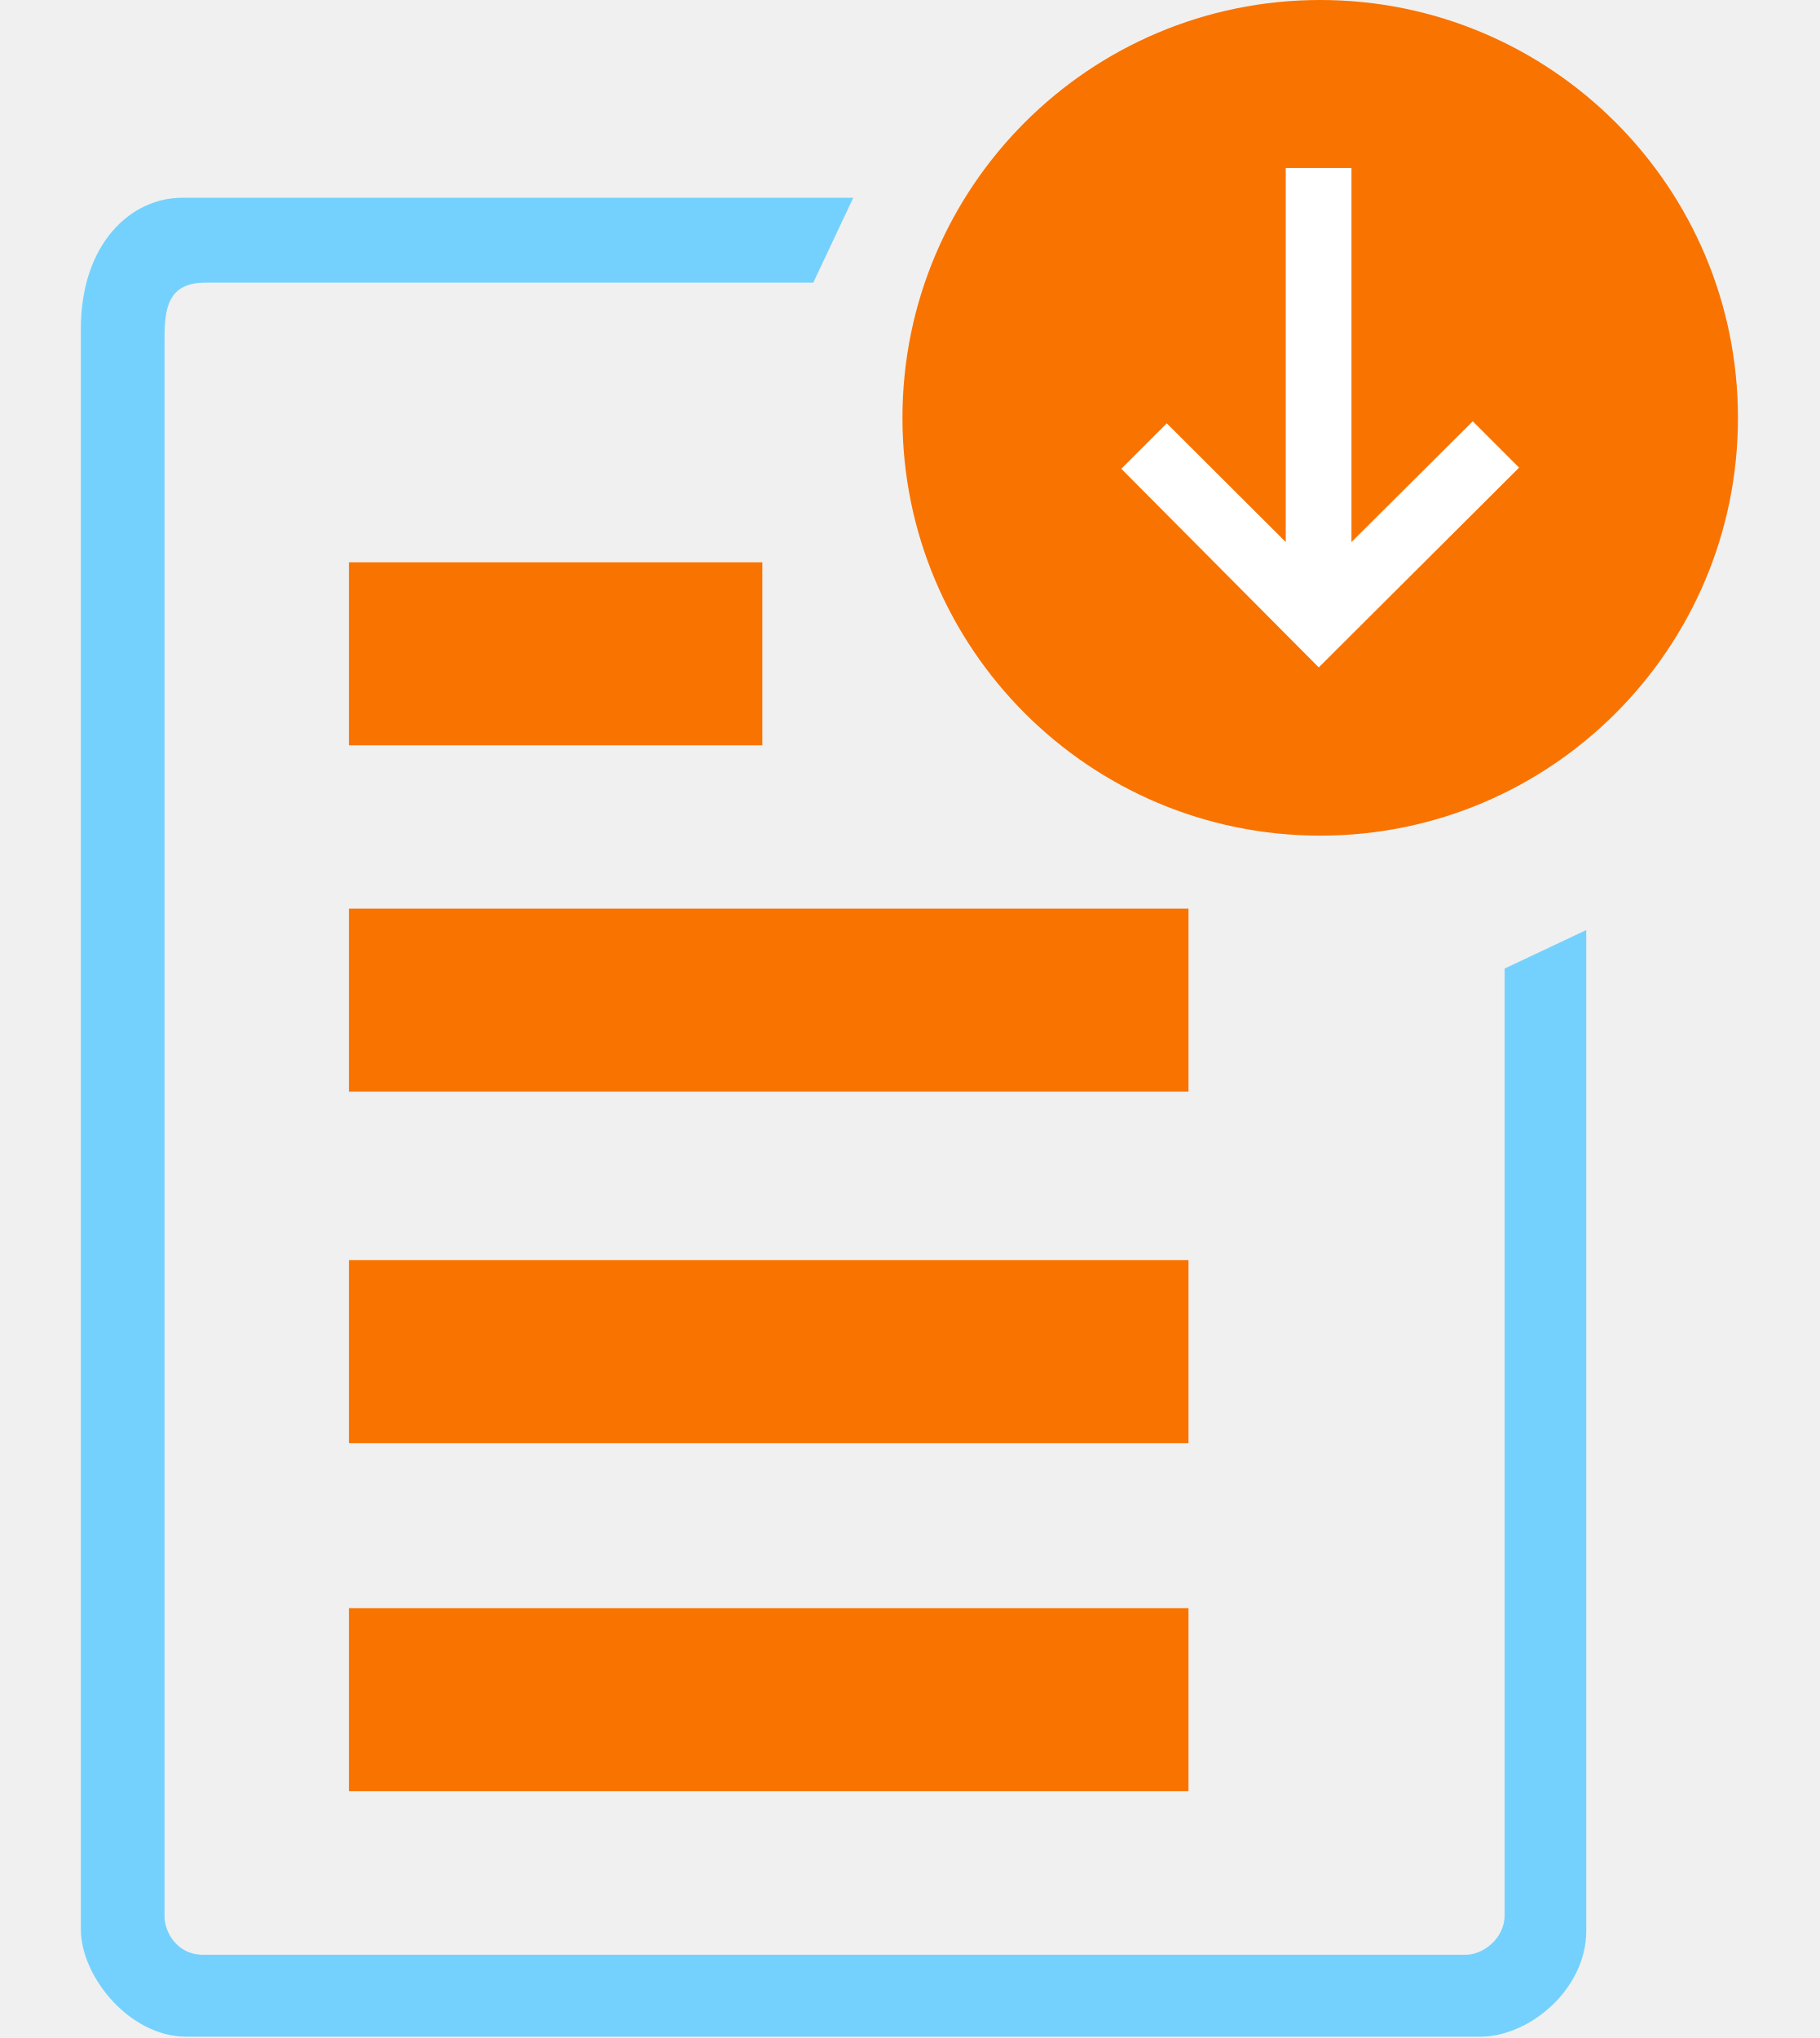
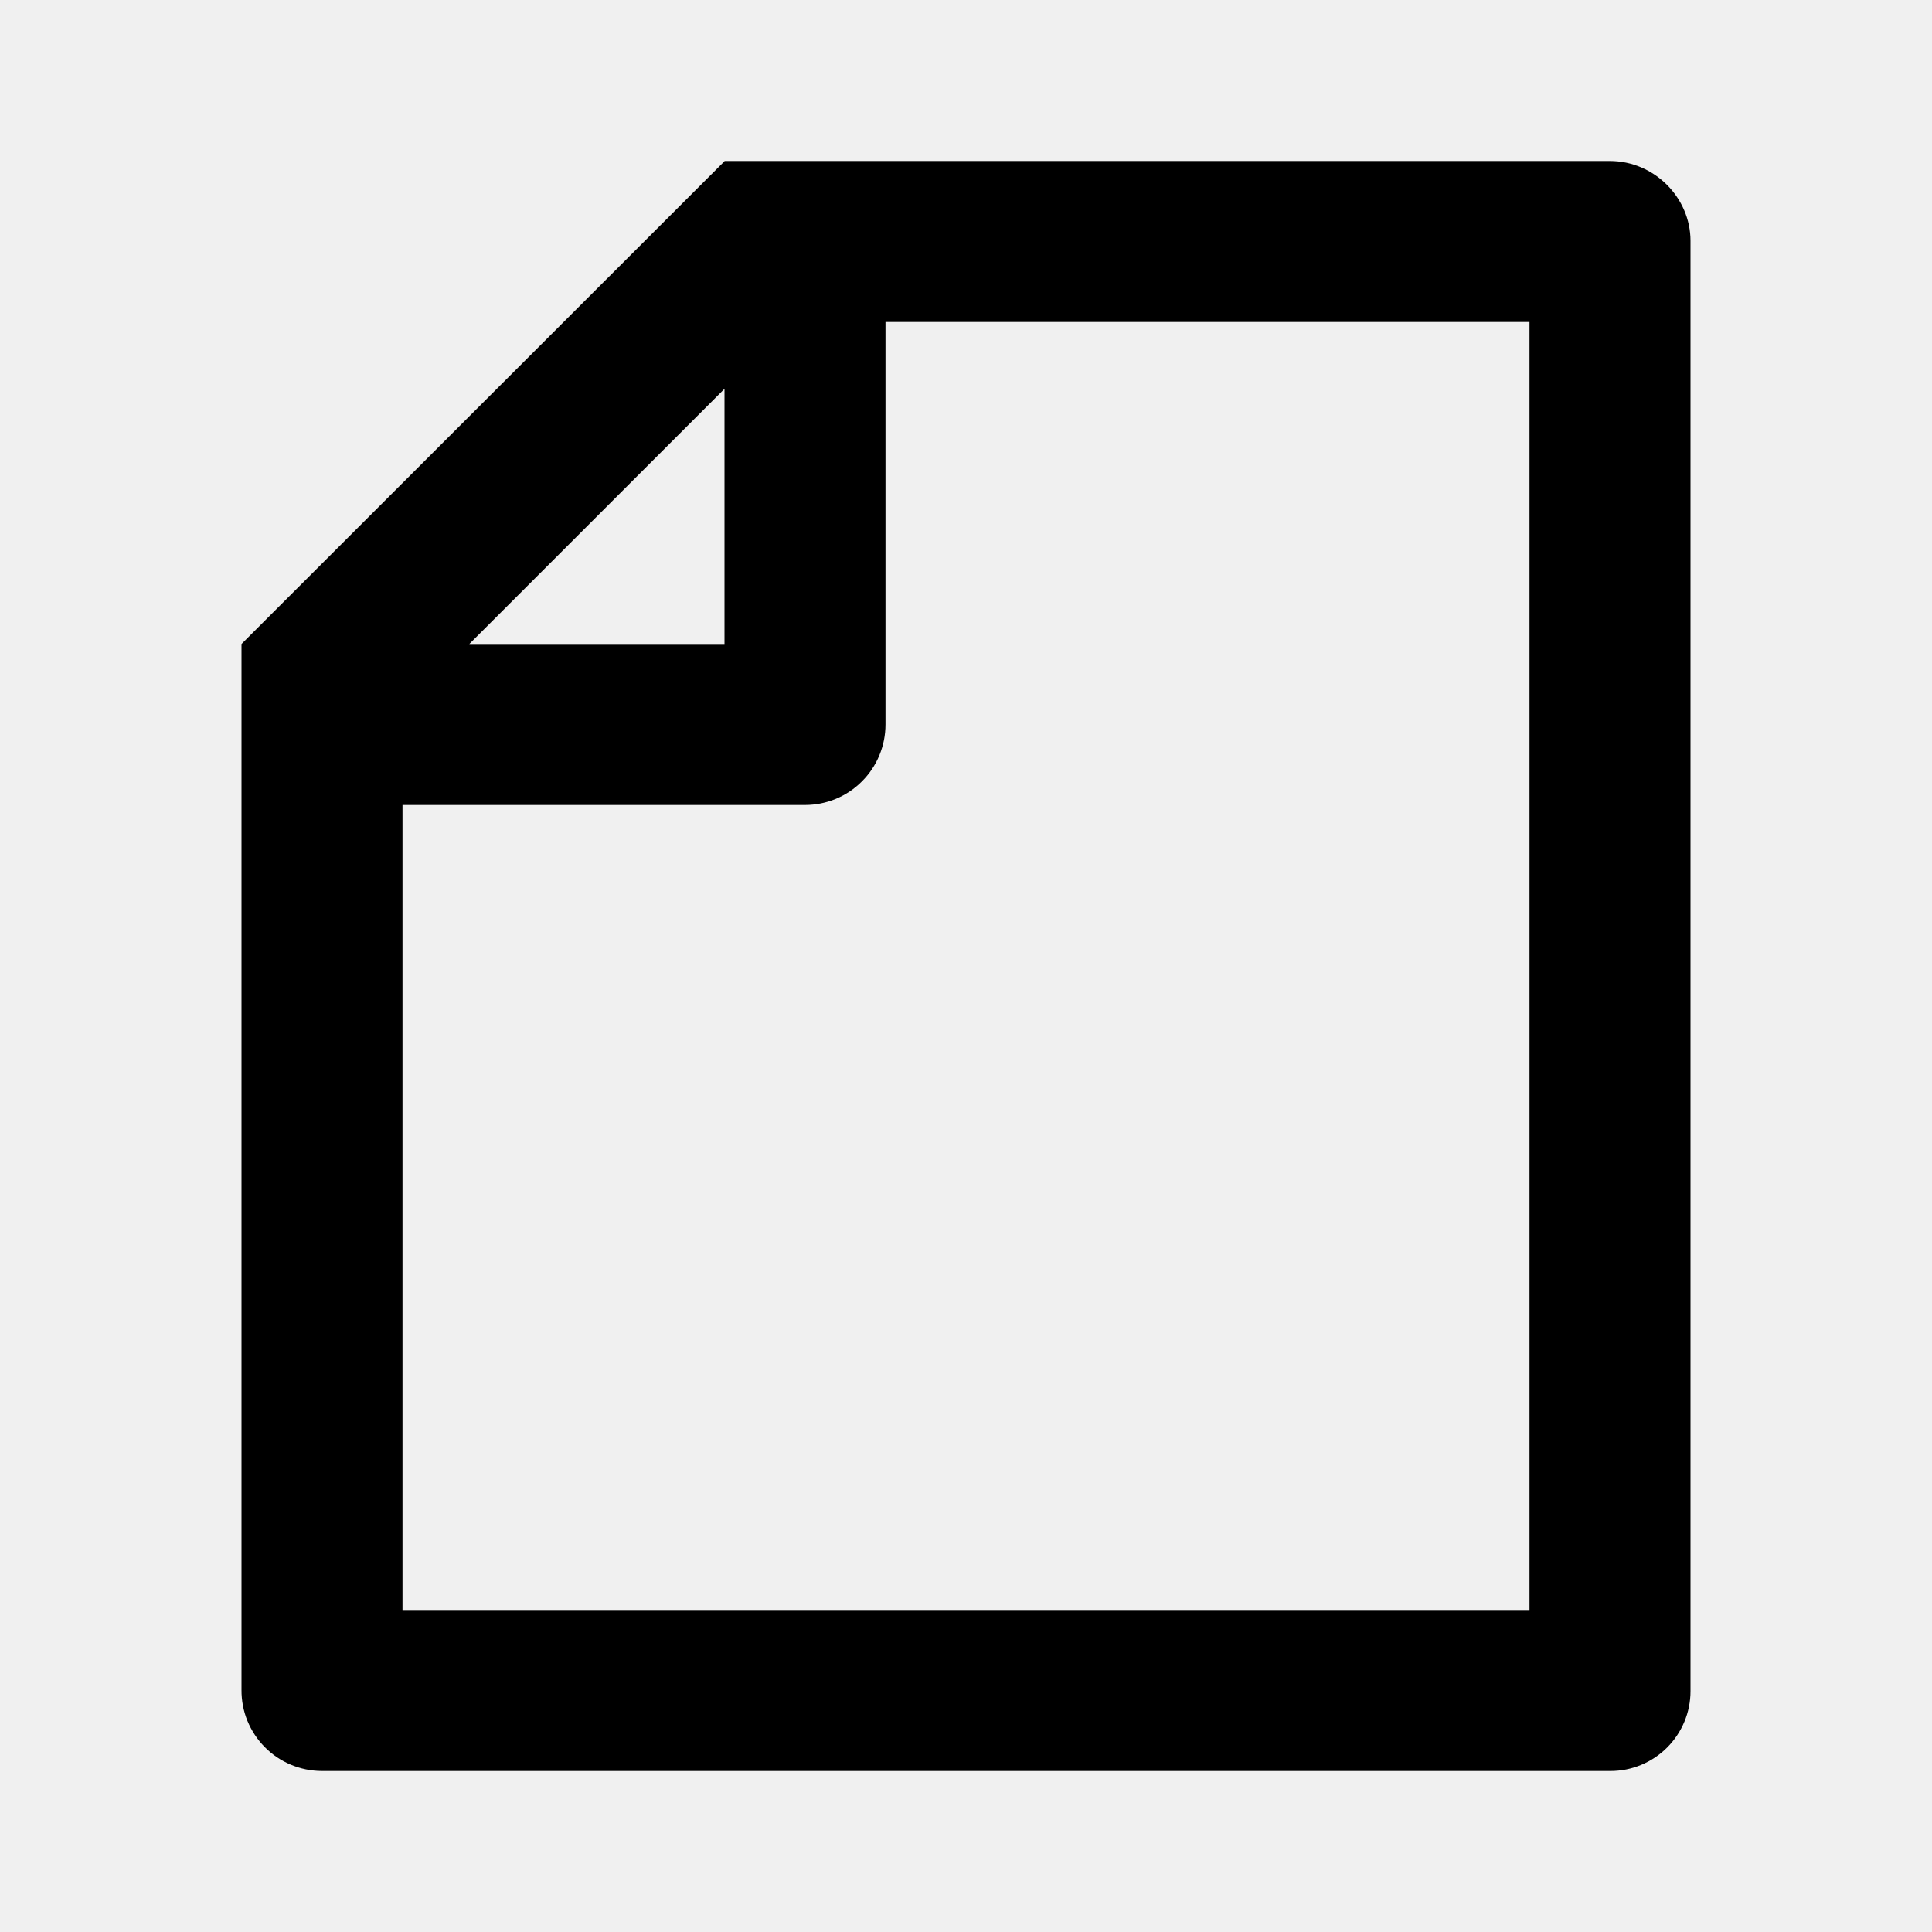
- <svg xmlns="http://www.w3.org/2000/svg" width="25" height="28" viewBox="0 0 567 697" fill="none">
-   <circle cx="423.936" cy="142.896" r="142.896" fill="#F97300" />
-   <path d="M476.124 144.085L434.631 185.379V57.436H412.152V185.379L371.452 144.778L355.904 160.325L423.441 228.258L491.968 159.929L476.124 144.085Z" fill="white" />
-   <path d="M42.681 96.65H250.539L264.205 67.635H34.66C16.934 67.635 0 83.48 0 112.495V659.918C0 675.763 16.439 696.559 36.145 696.559H478.698C495.335 696.559 514.942 680.516 514.942 660.315V318.076L487.017 331.246V654.967C487.017 663.186 479.392 668.534 473.846 668.534H41.789C32.778 668.534 28.619 660.612 28.619 655.462V115.862C28.619 105.563 29.708 96.65 42.681 96.65Z" fill="#74D1FD" />
-   <line x1="91.699" y1="223.604" x2="233.11" y2="223.604" stroke="#F97300" stroke-width="62.585" />
-   <line x1="91.699" y1="342.04" x2="378.879" y2="342.04" stroke="#F97300" stroke-width="62.585" />
-   <line x1="91.699" y1="462.26" x2="378.879" y2="462.26" stroke="#F97300" stroke-width="62.585" />
-   <line x1="91.699" y1="581.29" x2="378.879" y2="581.29" stroke="#F97300" stroke-width="62.585" />
+ <svg xmlns="http://www.w3.org/2000/svg" width="24" height="24" viewBox="0 0 24 24" fill="none">
+   <g clip-path="url(#clip0_96_581)">
+     <path d="M9 2.003V2H19.998C20.55 2 21 2.455 21 2.992V21.008C21 21.271 20.895 21.523 20.709 21.709C20.523 21.895 20.27 22 20.007 22H3.993C3.862 21.999 3.732 21.972 3.611 21.921C3.49 21.87 3.38 21.796 3.288 21.702C3.196 21.609 3.123 21.498 3.073 21.376C3.024 21.255 2.999 21.124 3 20.993V8L9 2.003ZM5.83 8H9V4.83L5.83 8ZM11 4V9C11 9.265 10.895 9.52 10.707 9.707C10.52 9.895 10.265 10 10 10H5V20H19V4H11Z" fill="black" />
+   </g>
+   <defs>
+     <clipPath id="clip0_96_581">
+       <rect width="24" height="24" fill="white" />
+     </clipPath>
+   </defs>
</svg>
